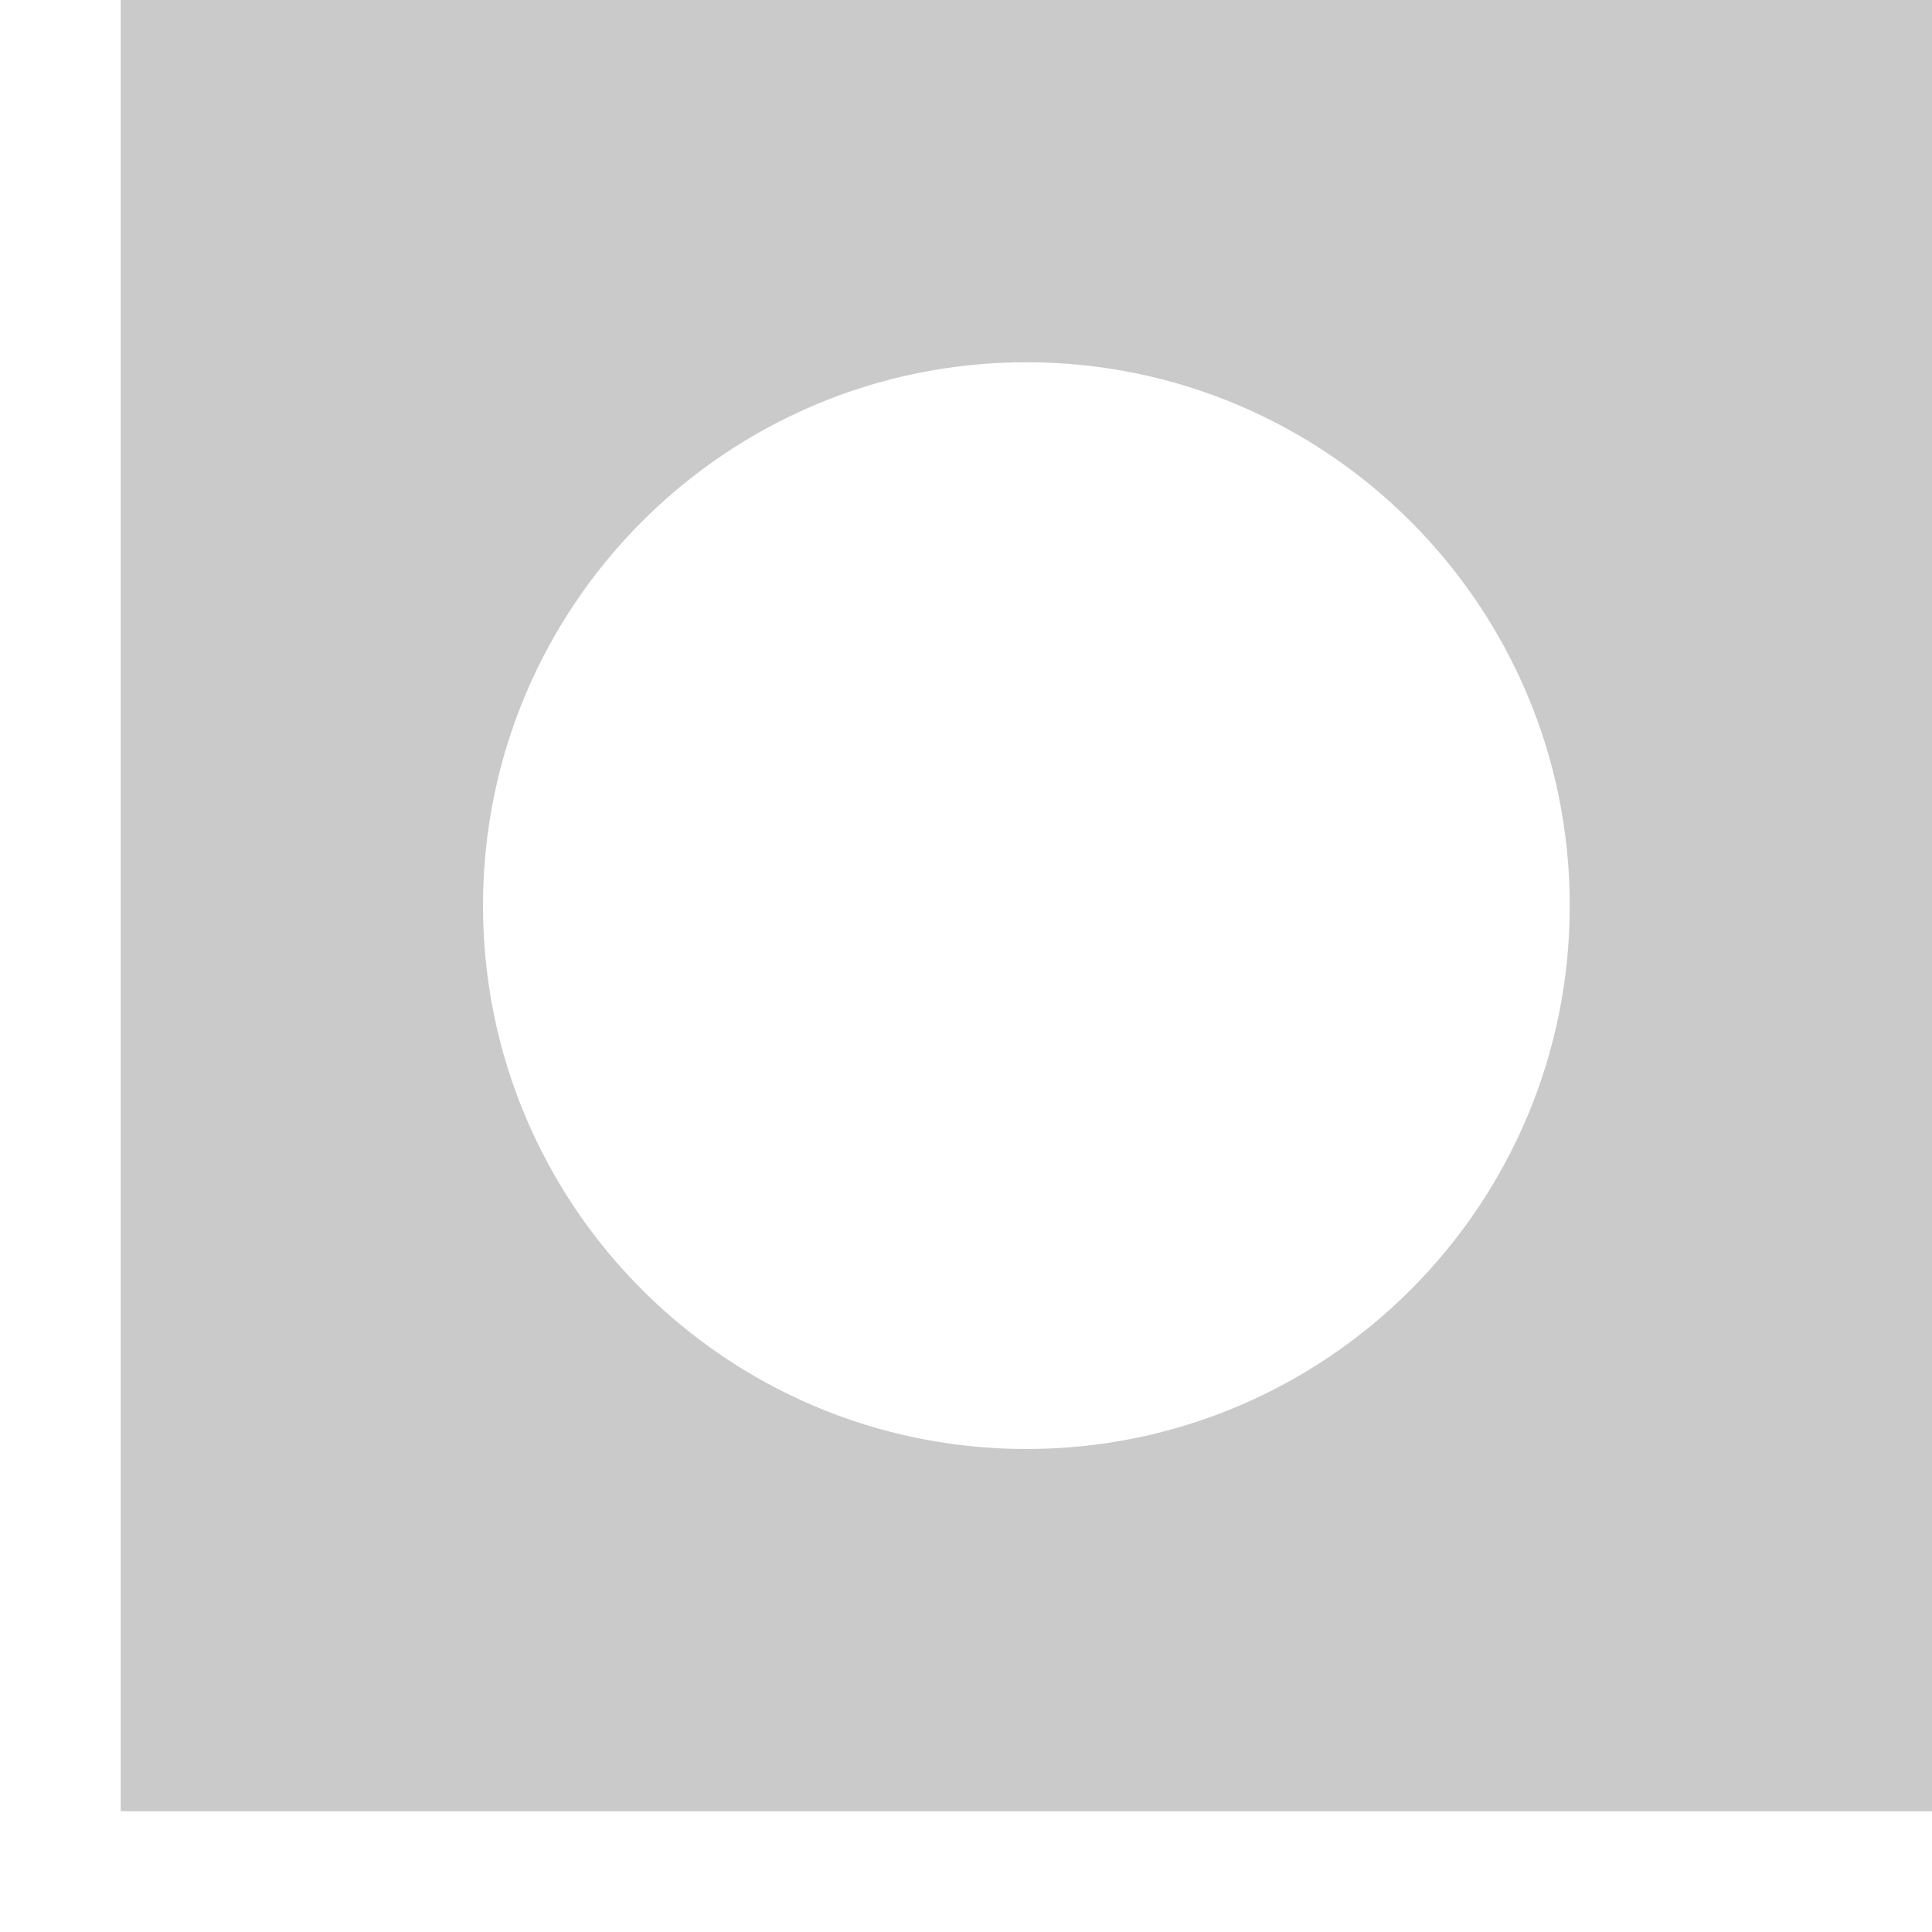
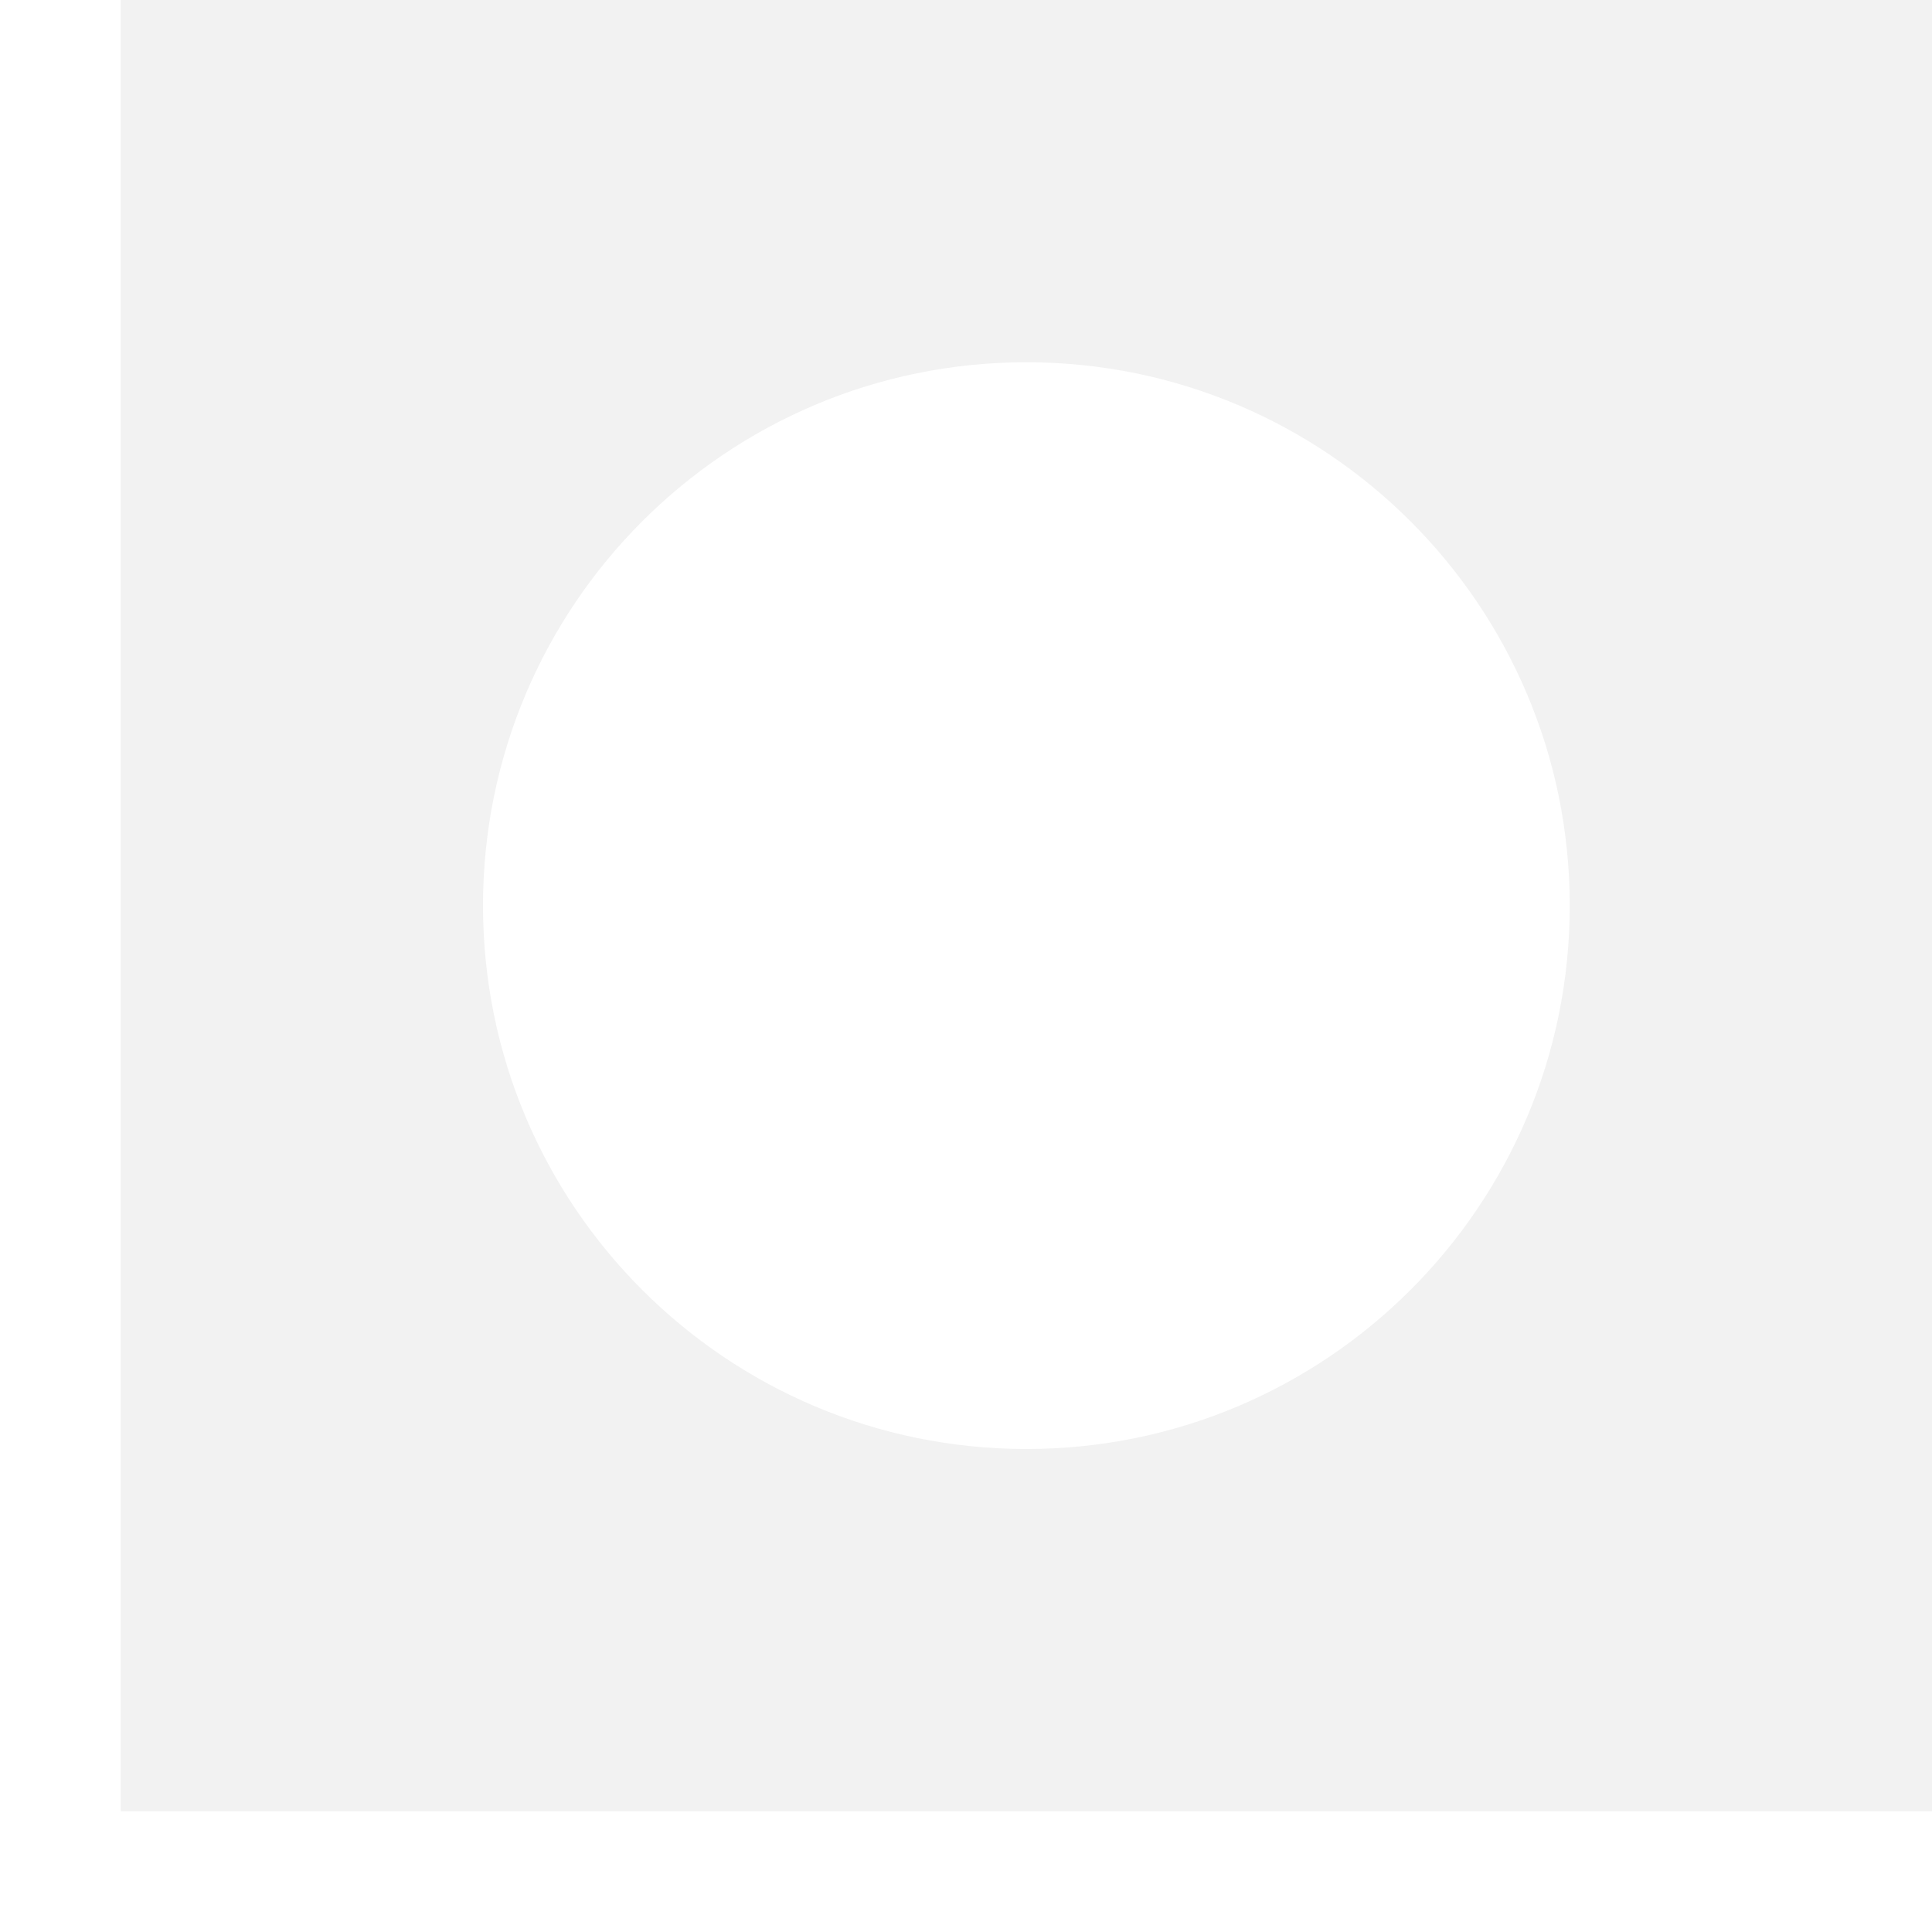
<svg xmlns="http://www.w3.org/2000/svg" version="1.1" id="svg2" viewBox="0 0 16 16" height="16" width="16">
  <defs id="defs4" />
  <g transform="translate(0,-16)" style="display:none" id="layer3">
    <g style="display:inline;fill:#000000;fill-opacity:0.502" id="Layer_2-5" transform="translate(0,2)">
      <path id="rect4610-3" d="M 2,2 V 30 H 30 V 2 Z M 4,4 H 28 V 28 H 4 Z" style="color:#000000;font-style:normal;font-variant:normal;font-weight:normal;font-stretch:normal;font-size:medium;line-height:normal;font-family:sans-serif;text-indent:0;text-align:start;text-decoration:none;text-decoration-line:none;text-decoration-style:solid;text-decoration-color:#000000;letter-spacing:normal;word-spacing:normal;text-transform:none;writing-mode:lr-tb;direction:ltr;baseline-shift:baseline;text-anchor:start;white-space:normal;clip-rule:nonzero;display:inline;overflow:visible;visibility:visible;opacity:1;isolation:auto;mix-blend-mode:normal;color-interpolation:sRGB;color-interpolation-filters:linearRGB;solid-color:#000000;solid-opacity:1;fill:#000000;fill-opacity:0.502;fill-rule:nonzero;stroke:none;stroke-width:2;stroke-linecap:square;stroke-linejoin:miter;stroke-miterlimit:4;stroke-dasharray:none;stroke-dashoffset:1;stroke-opacity:1;color-rendering:auto;image-rendering:auto;shape-rendering:auto;text-rendering:auto;enable-background:accumulate" />
    </g>
    <g transform="translate(0,4)" style="display:inline;fill:#000000;fill-opacity:0.502" id="g4524-2">
      <rect style="opacity:1;fill:#000000;fill-opacity:0.502;stroke:none;stroke-width:2;stroke-linecap:square;stroke-linejoin:miter;stroke-miterlimit:4;stroke-dasharray:none;stroke-dashoffset:1;stroke-opacity:1" id="rect4321-1" width="2" height="2" x="6" y="10" />
      <rect style="opacity:1;fill:#000000;fill-opacity:0.502;stroke:none;stroke-width:2;stroke-linecap:square;stroke-linejoin:miter;stroke-miterlimit:4;stroke-dasharray:none;stroke-dashoffset:1;stroke-opacity:1" id="rect4321-0-1" width="2" height="2" x="6" y="16" />
      <rect style="opacity:1;fill:#000000;fill-opacity:0.502;stroke:none;stroke-width:2;stroke-linecap:square;stroke-linejoin:miter;stroke-miterlimit:4;stroke-dasharray:none;stroke-dashoffset:1;stroke-opacity:1" id="rect4321-0-5-9" width="2" height="2" x="8" y="20" />
      <rect style="opacity:1;fill:#000000;fill-opacity:0.502;stroke:none;stroke-width:2;stroke-linecap:square;stroke-linejoin:miter;stroke-miterlimit:4;stroke-dasharray:none;stroke-dashoffset:1;stroke-opacity:1" id="rect4321-0-5-2-5" width="2" height="2" x="12" y="22" />
      <rect style="opacity:1;fill:#000000;fill-opacity:0.502;stroke:none;stroke-width:2;stroke-linecap:square;stroke-linejoin:miter;stroke-miterlimit:4;stroke-dasharray:none;stroke-dashoffset:1;stroke-opacity:1" id="rect4321-0-5-2-8-6" width="2" height="2" x="18" y="22" />
      <rect style="opacity:1;fill:#000000;fill-opacity:0.502;stroke:none;stroke-width:2;stroke-linecap:square;stroke-linejoin:miter;stroke-miterlimit:4;stroke-dasharray:none;stroke-dashoffset:1;stroke-opacity:1" id="rect4321-0-5-2-8-5-5" width="2" height="2" x="22" y="20" />
      <rect style="opacity:1;fill:#000000;fill-opacity:0.502;stroke:none;stroke-width:2;stroke-linecap:square;stroke-linejoin:miter;stroke-miterlimit:4;stroke-dasharray:none;stroke-dashoffset:1;stroke-opacity:1" id="rect4321-0-5-2-8-5-6-4" width="2" height="2" x="24" y="16" />
      <rect style="opacity:1;fill:#000000;fill-opacity:0.502;stroke:none;stroke-width:2;stroke-linecap:square;stroke-linejoin:miter;stroke-miterlimit:4;stroke-dasharray:none;stroke-dashoffset:1;stroke-opacity:1" id="rect4321-0-5-2-8-5-6-2-9" width="2" height="2" x="24" y="10" />
      <rect style="opacity:1;fill:#000000;fill-opacity:0.502;stroke:none;stroke-width:2;stroke-linecap:square;stroke-linejoin:miter;stroke-miterlimit:4;stroke-dasharray:none;stroke-dashoffset:1;stroke-opacity:1" id="rect4321-0-5-2-8-5-6-2-4-1" width="2" height="2" x="22" y="6" />
      <rect style="opacity:1;fill:#000000;fill-opacity:0.502;stroke:none;stroke-width:2;stroke-linecap:square;stroke-linejoin:miter;stroke-miterlimit:4;stroke-dasharray:none;stroke-dashoffset:1;stroke-opacity:1" id="rect4321-0-5-2-8-5-6-2-4-3-80" width="2" height="2" x="18" y="4" />
      <rect style="opacity:1;fill:#000000;fill-opacity:0.502;stroke:none;stroke-width:2;stroke-linecap:square;stroke-linejoin:miter;stroke-miterlimit:4;stroke-dasharray:none;stroke-dashoffset:1;stroke-opacity:1" id="rect4321-0-5-2-8-5-6-2-4-3-8-2" width="2" height="2" x="12" y="4" />
      <rect style="opacity:1;fill:#000000;fill-opacity:0.502;stroke:none;stroke-width:2;stroke-linecap:square;stroke-linejoin:miter;stroke-miterlimit:4;stroke-dasharray:none;stroke-dashoffset:1;stroke-opacity:1" id="rect4321-00-1" width="2" height="2" x="8" y="6" />
    </g>
-     <g style="display:inline;fill:#cacaca;fill-opacity:1" id="Layer_2">
-       <path id="rect4610" d="M 2,2 V 30 H 30 V 2 Z M 4,4 H 28 V 28 H 4 Z" style="color:#000000;font-style:normal;font-variant:normal;font-weight:normal;font-stretch:normal;font-size:medium;line-height:normal;font-family:sans-serif;text-indent:0;text-align:start;text-decoration:none;text-decoration-line:none;text-decoration-style:solid;text-decoration-color:#000000;letter-spacing:normal;word-spacing:normal;text-transform:none;writing-mode:lr-tb;direction:ltr;baseline-shift:baseline;text-anchor:start;white-space:normal;clip-rule:nonzero;display:inline;overflow:visible;visibility:visible;opacity:1;isolation:auto;mix-blend-mode:normal;color-interpolation:sRGB;color-interpolation-filters:linearRGB;solid-color:#000000;solid-opacity:1;fill:#cacaca;fill-opacity:1;fill-rule:nonzero;stroke:none;stroke-width:2;stroke-linecap:square;stroke-linejoin:miter;stroke-miterlimit:4;stroke-dasharray:none;stroke-dashoffset:1;stroke-opacity:1;color-rendering:auto;image-rendering:auto;shape-rendering:auto;text-rendering:auto;enable-background:accumulate" />
+     <g style="display:inline;fill:#f2f2f2;fill-opacity:1" id="Layer_2">
+       <path id="rect4610" d="M 2,2 V 30 H 30 V 2 Z M 4,4 H 28 V 28 H 4 Z" style="color:#000000;font-style:normal;font-variant:normal;font-weight:normal;font-stretch:normal;font-size:medium;line-height:normal;font-family:sans-serif;text-indent:0;text-align:start;text-decoration:none;text-decoration-line:none;text-decoration-style:solid;text-decoration-color:#000000;letter-spacing:normal;word-spacing:normal;text-transform:none;writing-mode:lr-tb;direction:ltr;baseline-shift:baseline;text-anchor:start;white-space:normal;clip-rule:nonzero;display:inline;overflow:visible;visibility:visible;opacity:1;isolation:auto;mix-blend-mode:normal;color-interpolation:sRGB;color-interpolation-filters:linearRGB;solid-color:#000000;solid-opacity:1;fill:#f2f2f2;fill-opacity:1;fill-rule:nonzero;stroke:none;stroke-width:2;stroke-linecap:square;stroke-linejoin:miter;stroke-miterlimit:4;stroke-dasharray:none;stroke-dashoffset:1;stroke-opacity:1;color-rendering:auto;image-rendering:auto;shape-rendering:auto;text-rendering:auto;enable-background:accumulate" />
    </g>
-     <g transform="translate(0,2)" style="display:inline;fill:#cacaca;fill-opacity:1" id="g4524">
-       <rect style="opacity:1;fill:#cacaca;fill-opacity:1;stroke:none;stroke-width:2;stroke-linecap:square;stroke-linejoin:miter;stroke-miterlimit:4;stroke-dasharray:none;stroke-dashoffset:1;stroke-opacity:1" id="rect4321" width="2" height="2" x="6" y="10" />
-       <rect style="opacity:1;fill:#cacaca;fill-opacity:1;stroke:none;stroke-width:2;stroke-linecap:square;stroke-linejoin:miter;stroke-miterlimit:4;stroke-dasharray:none;stroke-dashoffset:1;stroke-opacity:1" id="rect4321-0" width="2" height="2" x="6" y="16" />
-       <rect style="opacity:1;fill:#cacaca;fill-opacity:1;stroke:none;stroke-width:2;stroke-linecap:square;stroke-linejoin:miter;stroke-miterlimit:4;stroke-dasharray:none;stroke-dashoffset:1;stroke-opacity:1" id="rect4321-0-5" width="2" height="2" x="8" y="20" />
-       <rect style="opacity:1;fill:#cacaca;fill-opacity:1;stroke:none;stroke-width:2;stroke-linecap:square;stroke-linejoin:miter;stroke-miterlimit:4;stroke-dasharray:none;stroke-dashoffset:1;stroke-opacity:1" id="rect4321-0-5-2" width="2" height="2" x="12" y="22" />
-       <rect style="opacity:1;fill:#cacaca;fill-opacity:1;stroke:none;stroke-width:2;stroke-linecap:square;stroke-linejoin:miter;stroke-miterlimit:4;stroke-dasharray:none;stroke-dashoffset:1;stroke-opacity:1" id="rect4321-0-5-2-8" width="2" height="2" x="18" y="22" />
-       <rect style="opacity:1;fill:#cacaca;fill-opacity:1;stroke:none;stroke-width:2;stroke-linecap:square;stroke-linejoin:miter;stroke-miterlimit:4;stroke-dasharray:none;stroke-dashoffset:1;stroke-opacity:1" id="rect4321-0-5-2-8-5" width="2" height="2" x="22" y="20" />
-       <rect style="opacity:1;fill:#cacaca;fill-opacity:1;stroke:none;stroke-width:2;stroke-linecap:square;stroke-linejoin:miter;stroke-miterlimit:4;stroke-dasharray:none;stroke-dashoffset:1;stroke-opacity:1" id="rect4321-0-5-2-8-5-6" width="2" height="2" x="24" y="16" />
-       <rect style="opacity:1;fill:#cacaca;fill-opacity:1;stroke:none;stroke-width:2;stroke-linecap:square;stroke-linejoin:miter;stroke-miterlimit:4;stroke-dasharray:none;stroke-dashoffset:1;stroke-opacity:1" id="rect4321-0-5-2-8-5-6-2" width="2" height="2" x="24" y="10" />
-       <rect style="opacity:1;fill:#cacaca;fill-opacity:1;stroke:none;stroke-width:2;stroke-linecap:square;stroke-linejoin:miter;stroke-miterlimit:4;stroke-dasharray:none;stroke-dashoffset:1;stroke-opacity:1" id="rect4321-0-5-2-8-5-6-2-4" width="2" height="2" x="22" y="6" />
-       <rect style="opacity:1;fill:#cacaca;fill-opacity:1;stroke:none;stroke-width:2;stroke-linecap:square;stroke-linejoin:miter;stroke-miterlimit:4;stroke-dasharray:none;stroke-dashoffset:1;stroke-opacity:1" id="rect4321-0-5-2-8-5-6-2-4-3" width="2" height="2" x="18" y="4" />
-       <rect style="opacity:1;fill:#cacaca;fill-opacity:1;stroke:none;stroke-width:2;stroke-linecap:square;stroke-linejoin:miter;stroke-miterlimit:4;stroke-dasharray:none;stroke-dashoffset:1;stroke-opacity:1" id="rect4321-0-5-2-8-5-6-2-4-3-8" width="2" height="2" x="12" y="4" />
-       <rect style="opacity:1;fill:#cacaca;fill-opacity:1;stroke:none;stroke-width:2;stroke-linecap:square;stroke-linejoin:miter;stroke-miterlimit:4;stroke-dasharray:none;stroke-dashoffset:1;stroke-opacity:1" id="rect4321-00" width="2" height="2" x="8" y="6" />
+     <g transform="translate(0,2)" style="display:inline;fill:#f2f2f2;fill-opacity:1" id="g4524">
+       <rect style="opacity:1;fill:#f2f2f2;fill-opacity:1;stroke:none;stroke-width:2;stroke-linecap:square;stroke-linejoin:miter;stroke-miterlimit:4;stroke-dasharray:none;stroke-dashoffset:1;stroke-opacity:1" id="rect4321" width="2" height="2" x="6" y="10" />
+       <rect style="opacity:1;fill:#f2f2f2;fill-opacity:1;stroke:none;stroke-width:2;stroke-linecap:square;stroke-linejoin:miter;stroke-miterlimit:4;stroke-dasharray:none;stroke-dashoffset:1;stroke-opacity:1" id="rect4321-0" width="2" height="2" x="6" y="16" />
+       <rect style="opacity:1;fill:#f2f2f2;fill-opacity:1;stroke:none;stroke-width:2;stroke-linecap:square;stroke-linejoin:miter;stroke-miterlimit:4;stroke-dasharray:none;stroke-dashoffset:1;stroke-opacity:1" id="rect4321-0-5" width="2" height="2" x="8" y="20" />
+       <rect style="opacity:1;fill:#f2f2f2;fill-opacity:1;stroke:none;stroke-width:2;stroke-linecap:square;stroke-linejoin:miter;stroke-miterlimit:4;stroke-dasharray:none;stroke-dashoffset:1;stroke-opacity:1" id="rect4321-0-5-2" width="2" height="2" x="12" y="22" />
+       <rect style="opacity:1;fill:#f2f2f2;fill-opacity:1;stroke:none;stroke-width:2;stroke-linecap:square;stroke-linejoin:miter;stroke-miterlimit:4;stroke-dasharray:none;stroke-dashoffset:1;stroke-opacity:1" id="rect4321-0-5-2-8" width="2" height="2" x="18" y="22" />
+       <rect style="opacity:1;fill:#f2f2f2;fill-opacity:1;stroke:none;stroke-width:2;stroke-linecap:square;stroke-linejoin:miter;stroke-miterlimit:4;stroke-dasharray:none;stroke-dashoffset:1;stroke-opacity:1" id="rect4321-0-5-2-8-5" width="2" height="2" x="22" y="20" />
+       <rect style="opacity:1;fill:#f2f2f2;fill-opacity:1;stroke:none;stroke-width:2;stroke-linecap:square;stroke-linejoin:miter;stroke-miterlimit:4;stroke-dasharray:none;stroke-dashoffset:1;stroke-opacity:1" id="rect4321-0-5-2-8-5-6" width="2" height="2" x="24" y="16" />
+       <rect style="opacity:1;fill:#f2f2f2;fill-opacity:1;stroke:none;stroke-width:2;stroke-linecap:square;stroke-linejoin:miter;stroke-miterlimit:4;stroke-dasharray:none;stroke-dashoffset:1;stroke-opacity:1" id="rect4321-0-5-2-8-5-6-2" width="2" height="2" x="24" y="10" />
+       <rect style="opacity:1;fill:#f2f2f2;fill-opacity:1;stroke:none;stroke-width:2;stroke-linecap:square;stroke-linejoin:miter;stroke-miterlimit:4;stroke-dasharray:none;stroke-dashoffset:1;stroke-opacity:1" id="rect4321-0-5-2-8-5-6-2-4" width="2" height="2" x="22" y="6" />
+       <rect style="opacity:1;fill:#f2f2f2;fill-opacity:1;stroke:none;stroke-width:2;stroke-linecap:square;stroke-linejoin:miter;stroke-miterlimit:4;stroke-dasharray:none;stroke-dashoffset:1;stroke-opacity:1" id="rect4321-0-5-2-8-5-6-2-4-3" width="2" height="2" x="18" y="4" />
+       <rect style="opacity:1;fill:#f2f2f2;fill-opacity:1;stroke:none;stroke-width:2;stroke-linecap:square;stroke-linejoin:miter;stroke-miterlimit:4;stroke-dasharray:none;stroke-dashoffset:1;stroke-opacity:1" id="rect4321-0-5-2-8-5-6-2-4-3-8" width="2" height="2" x="12" y="4" />
+       <rect style="opacity:1;fill:#f2f2f2;fill-opacity:1;stroke:none;stroke-width:2;stroke-linecap:square;stroke-linejoin:miter;stroke-miterlimit:4;stroke-dasharray:none;stroke-dashoffset:1;stroke-opacity:1" id="rect4321-00" width="2" height="2" x="8" y="6" />
    </g>
  </g>
  <g transform="translate(0,-16)" id="layer1">
-     <g style="display:inline;fill:#cacaca;fill-opacity:1" id="Layer_2-1" transform="matrix(0.5,0,0,0.5,0,15)">
-       <path id="rect4610-6" transform="matrix(2,0,0,2,0,2)" d="M 1,0 V 15 H 16 V 0 Z M 8.5,3 A 4.5,4.5 0 0 1 13,7.5 4.5,4.5 0 0 1 8.5,12 4.5,4.5 0 0 1 4,7.5 4.5,4.5 0 0 1 8.5,3 Z" style="color:#000000;font-style:normal;font-variant:normal;font-weight:normal;font-stretch:normal;font-size:medium;line-height:normal;font-family:sans-serif;text-indent:0;text-align:start;text-decoration:none;text-decoration-line:none;text-decoration-style:solid;text-decoration-color:#000000;letter-spacing:normal;word-spacing:normal;text-transform:none;writing-mode:lr-tb;direction:ltr;baseline-shift:baseline;text-anchor:start;white-space:normal;clip-rule:nonzero;display:inline;overflow:visible;visibility:visible;opacity:1;isolation:auto;mix-blend-mode:normal;color-interpolation:sRGB;color-interpolation-filters:linearRGB;solid-color:#000000;solid-opacity:1;fill:#cacaca;fill-opacity:1;fill-rule:nonzero;stroke:none;stroke-width:1;stroke-linecap:square;stroke-linejoin:miter;stroke-miterlimit:4;stroke-dasharray:none;stroke-dashoffset:1;stroke-opacity:1;color-rendering:auto;image-rendering:auto;shape-rendering:auto;text-rendering:auto;enable-background:accumulate" />
+     <g style="display:inline;fill:#f2f2f2;fill-opacity:1" id="Layer_2-1" transform="matrix(0.5,0,0,0.5,0,15)">
+       <path id="rect4610-6" transform="matrix(2,0,0,2,0,2)" d="M 1,0 V 15 H 16 V 0 Z M 8.5,3 A 4.5,4.5 0 0 1 13,7.5 4.5,4.5 0 0 1 8.5,12 4.5,4.5 0 0 1 4,7.5 4.5,4.5 0 0 1 8.5,3 Z" style="color:#000000;font-style:normal;font-variant:normal;font-weight:normal;font-stretch:normal;font-size:medium;line-height:normal;font-family:sans-serif;text-indent:0;text-align:start;text-decoration:none;text-decoration-line:none;text-decoration-style:solid;text-decoration-color:#000000;letter-spacing:normal;word-spacing:normal;text-transform:none;writing-mode:lr-tb;direction:ltr;baseline-shift:baseline;text-anchor:start;white-space:normal;clip-rule:nonzero;display:inline;overflow:visible;visibility:visible;opacity:1;isolation:auto;mix-blend-mode:normal;color-interpolation:sRGB;color-interpolation-filters:linearRGB;solid-color:#000000;solid-opacity:1;fill:#f2f2f2;fill-opacity:1;fill-rule:nonzero;stroke:none;stroke-width:1;stroke-linecap:square;stroke-linejoin:miter;stroke-miterlimit:4;stroke-dasharray:none;stroke-dashoffset:1;stroke-opacity:1;color-rendering:auto;image-rendering:auto;shape-rendering:auto;text-rendering:auto;enable-background:accumulate" />
    </g>
  </g>
</svg>
